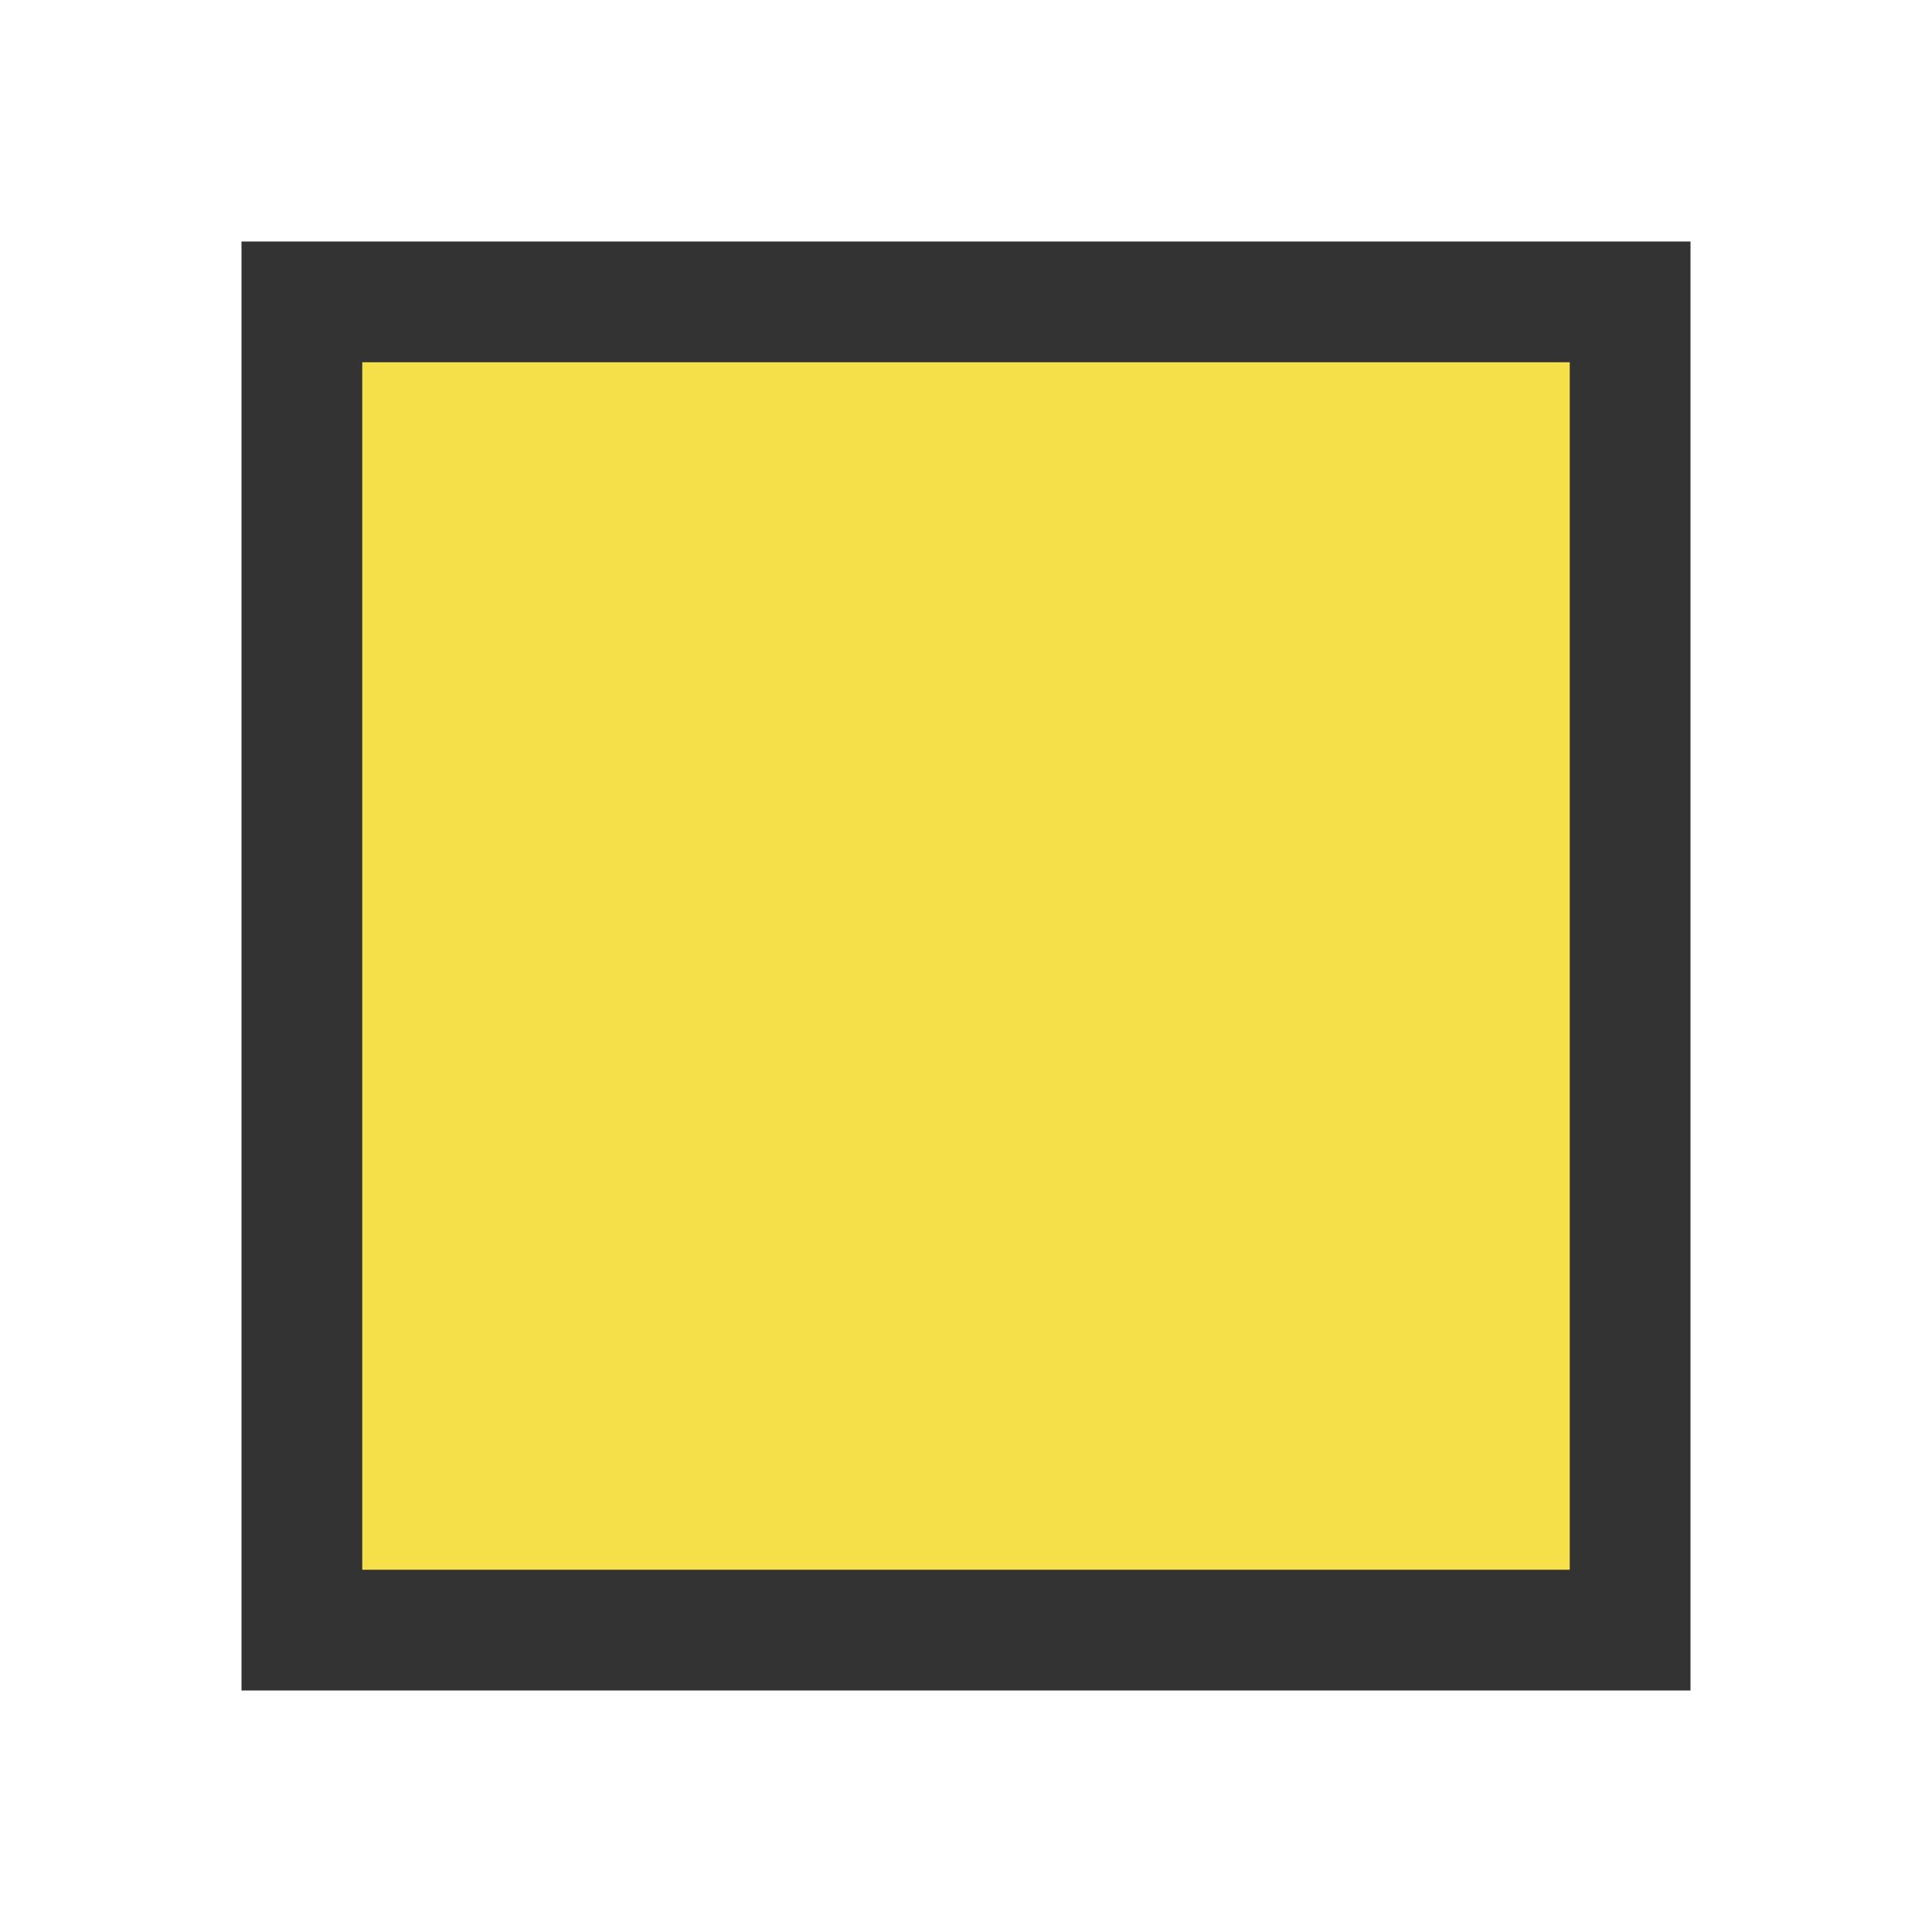
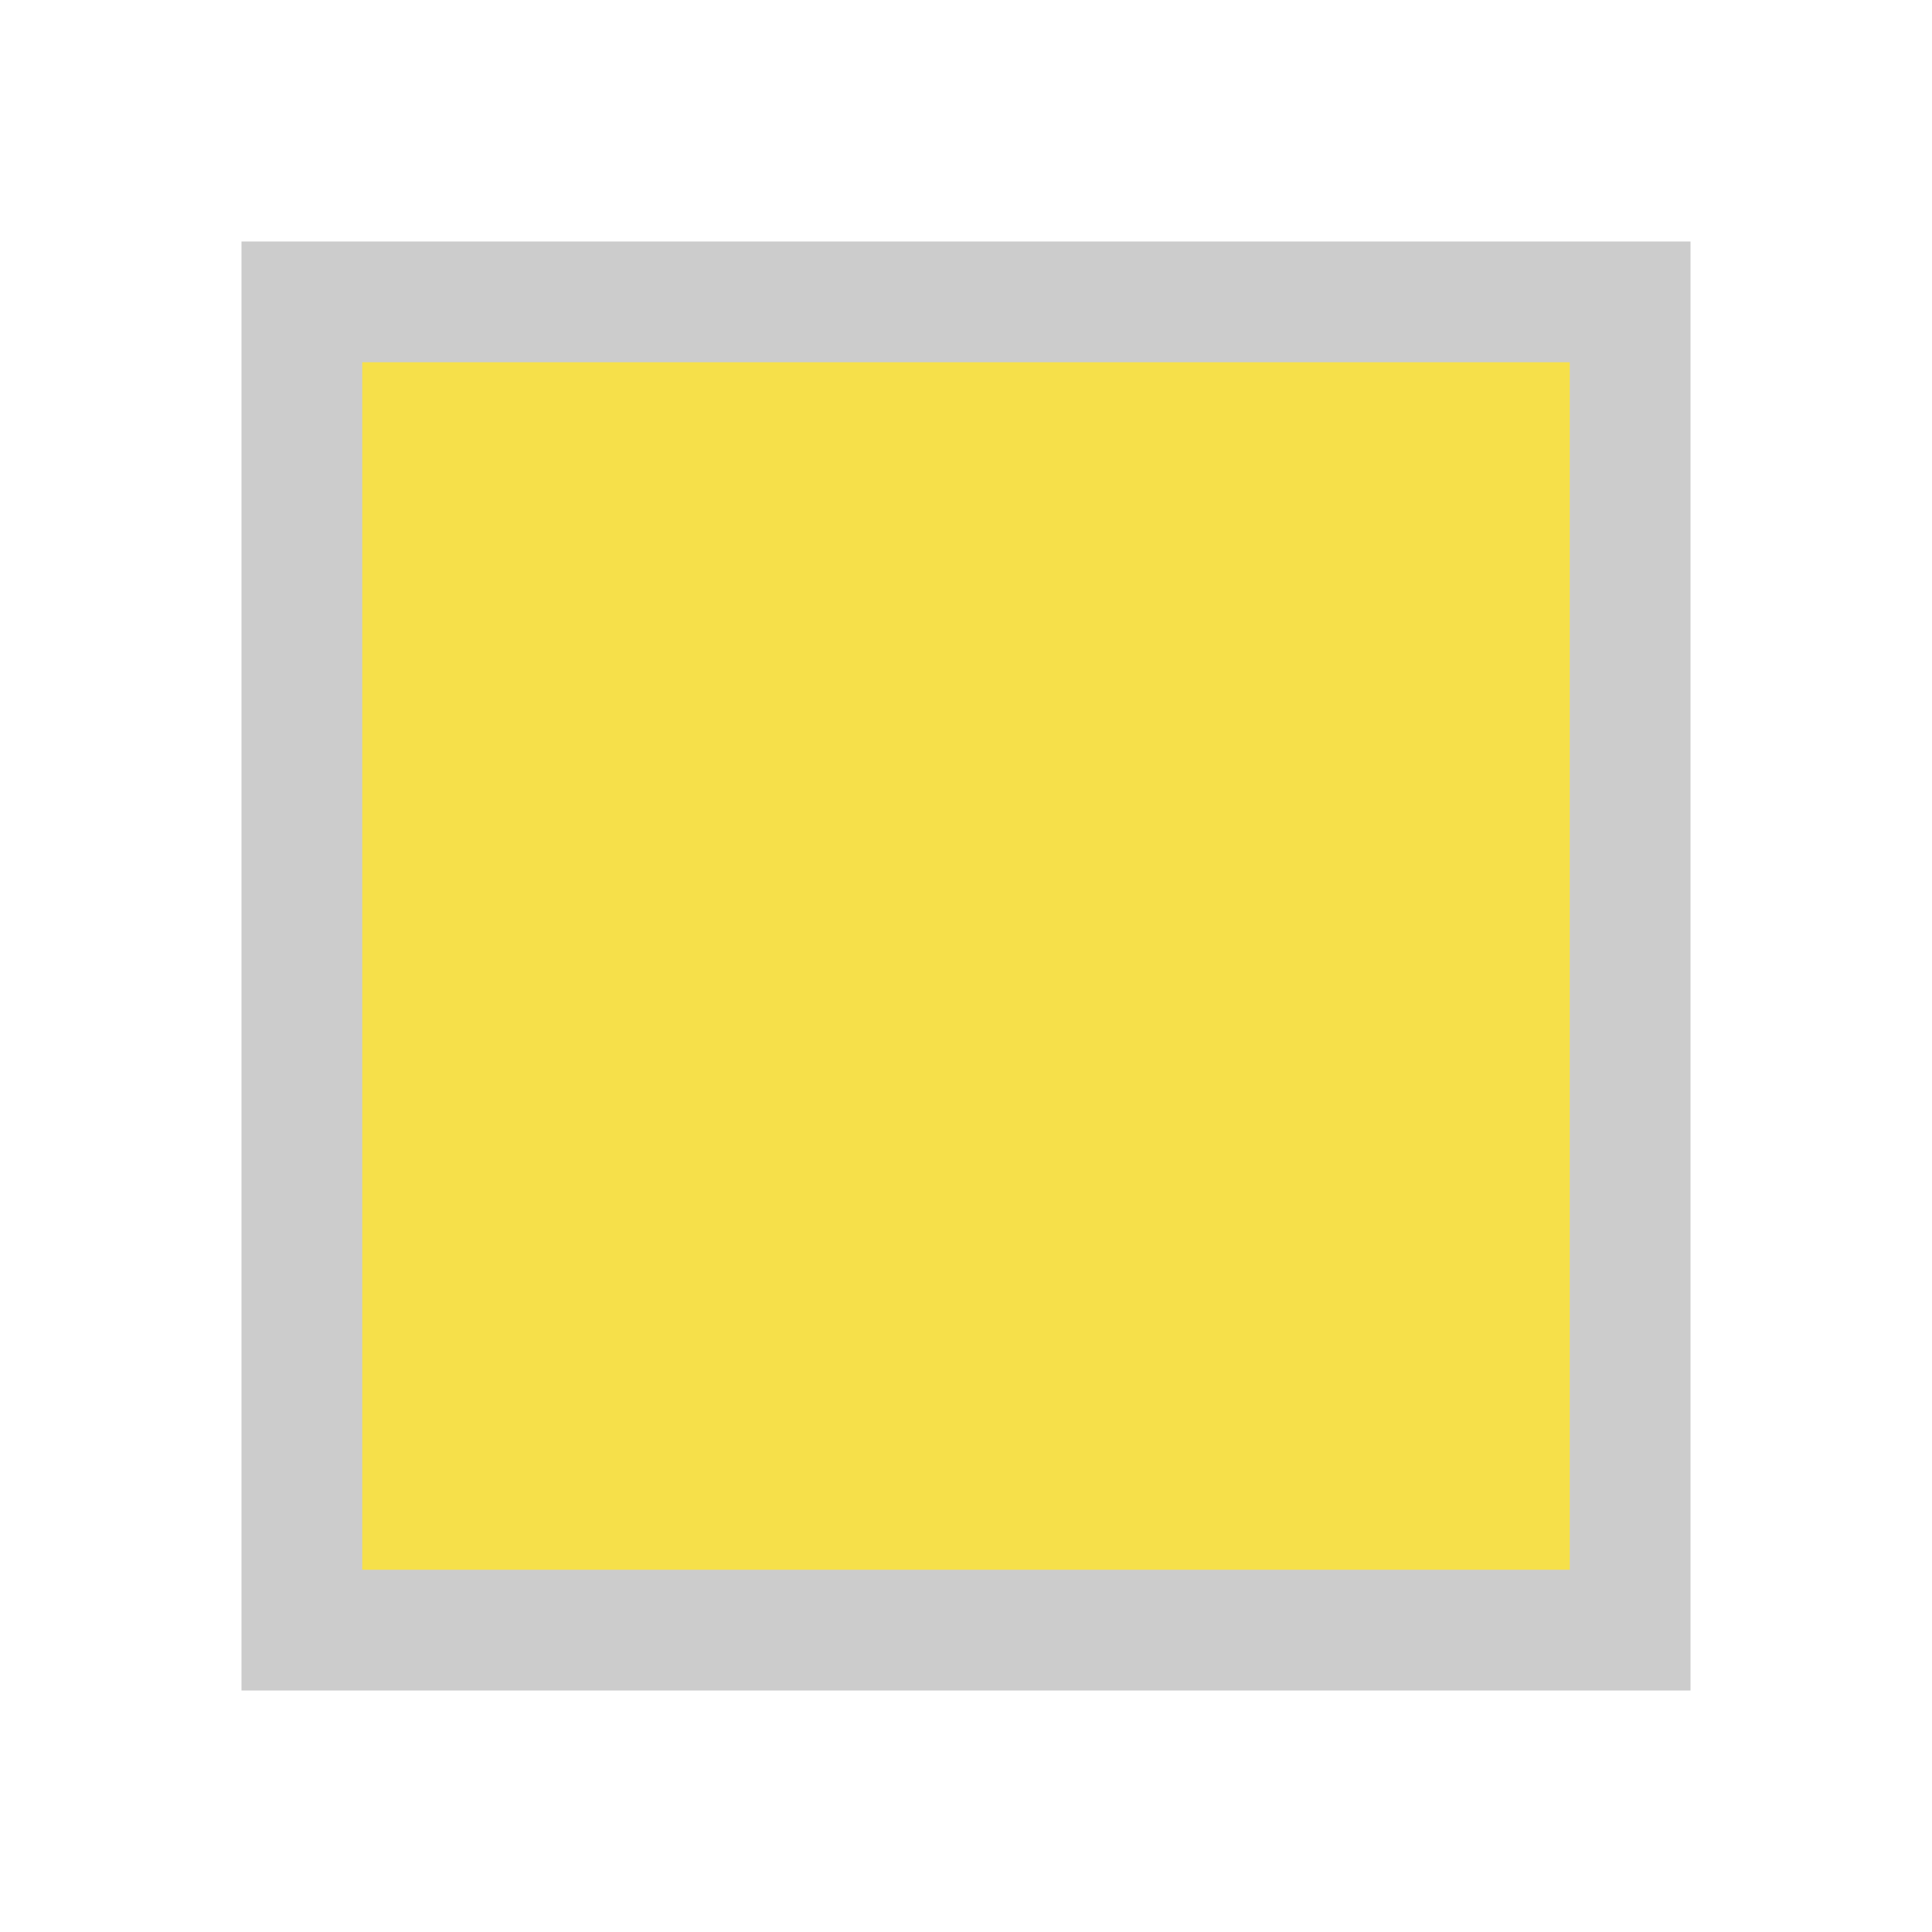
<svg xmlns="http://www.w3.org/2000/svg" version="1.1" width="16" height="16">
-   <rect style="fill:#f6e04a;fill-opacity:1;stroke:#333333;stroke-width:1;stroke-opacity:1" width="11" height="11" x="2.5" y="2.5" />
+   <rect style="fill:#f6e04a;fill-opacity:1;stroke:#cccccc;stroke-width:1;stroke-opacity:1" width="11" height="11" x="2.5" y="2.5" />
</svg>
